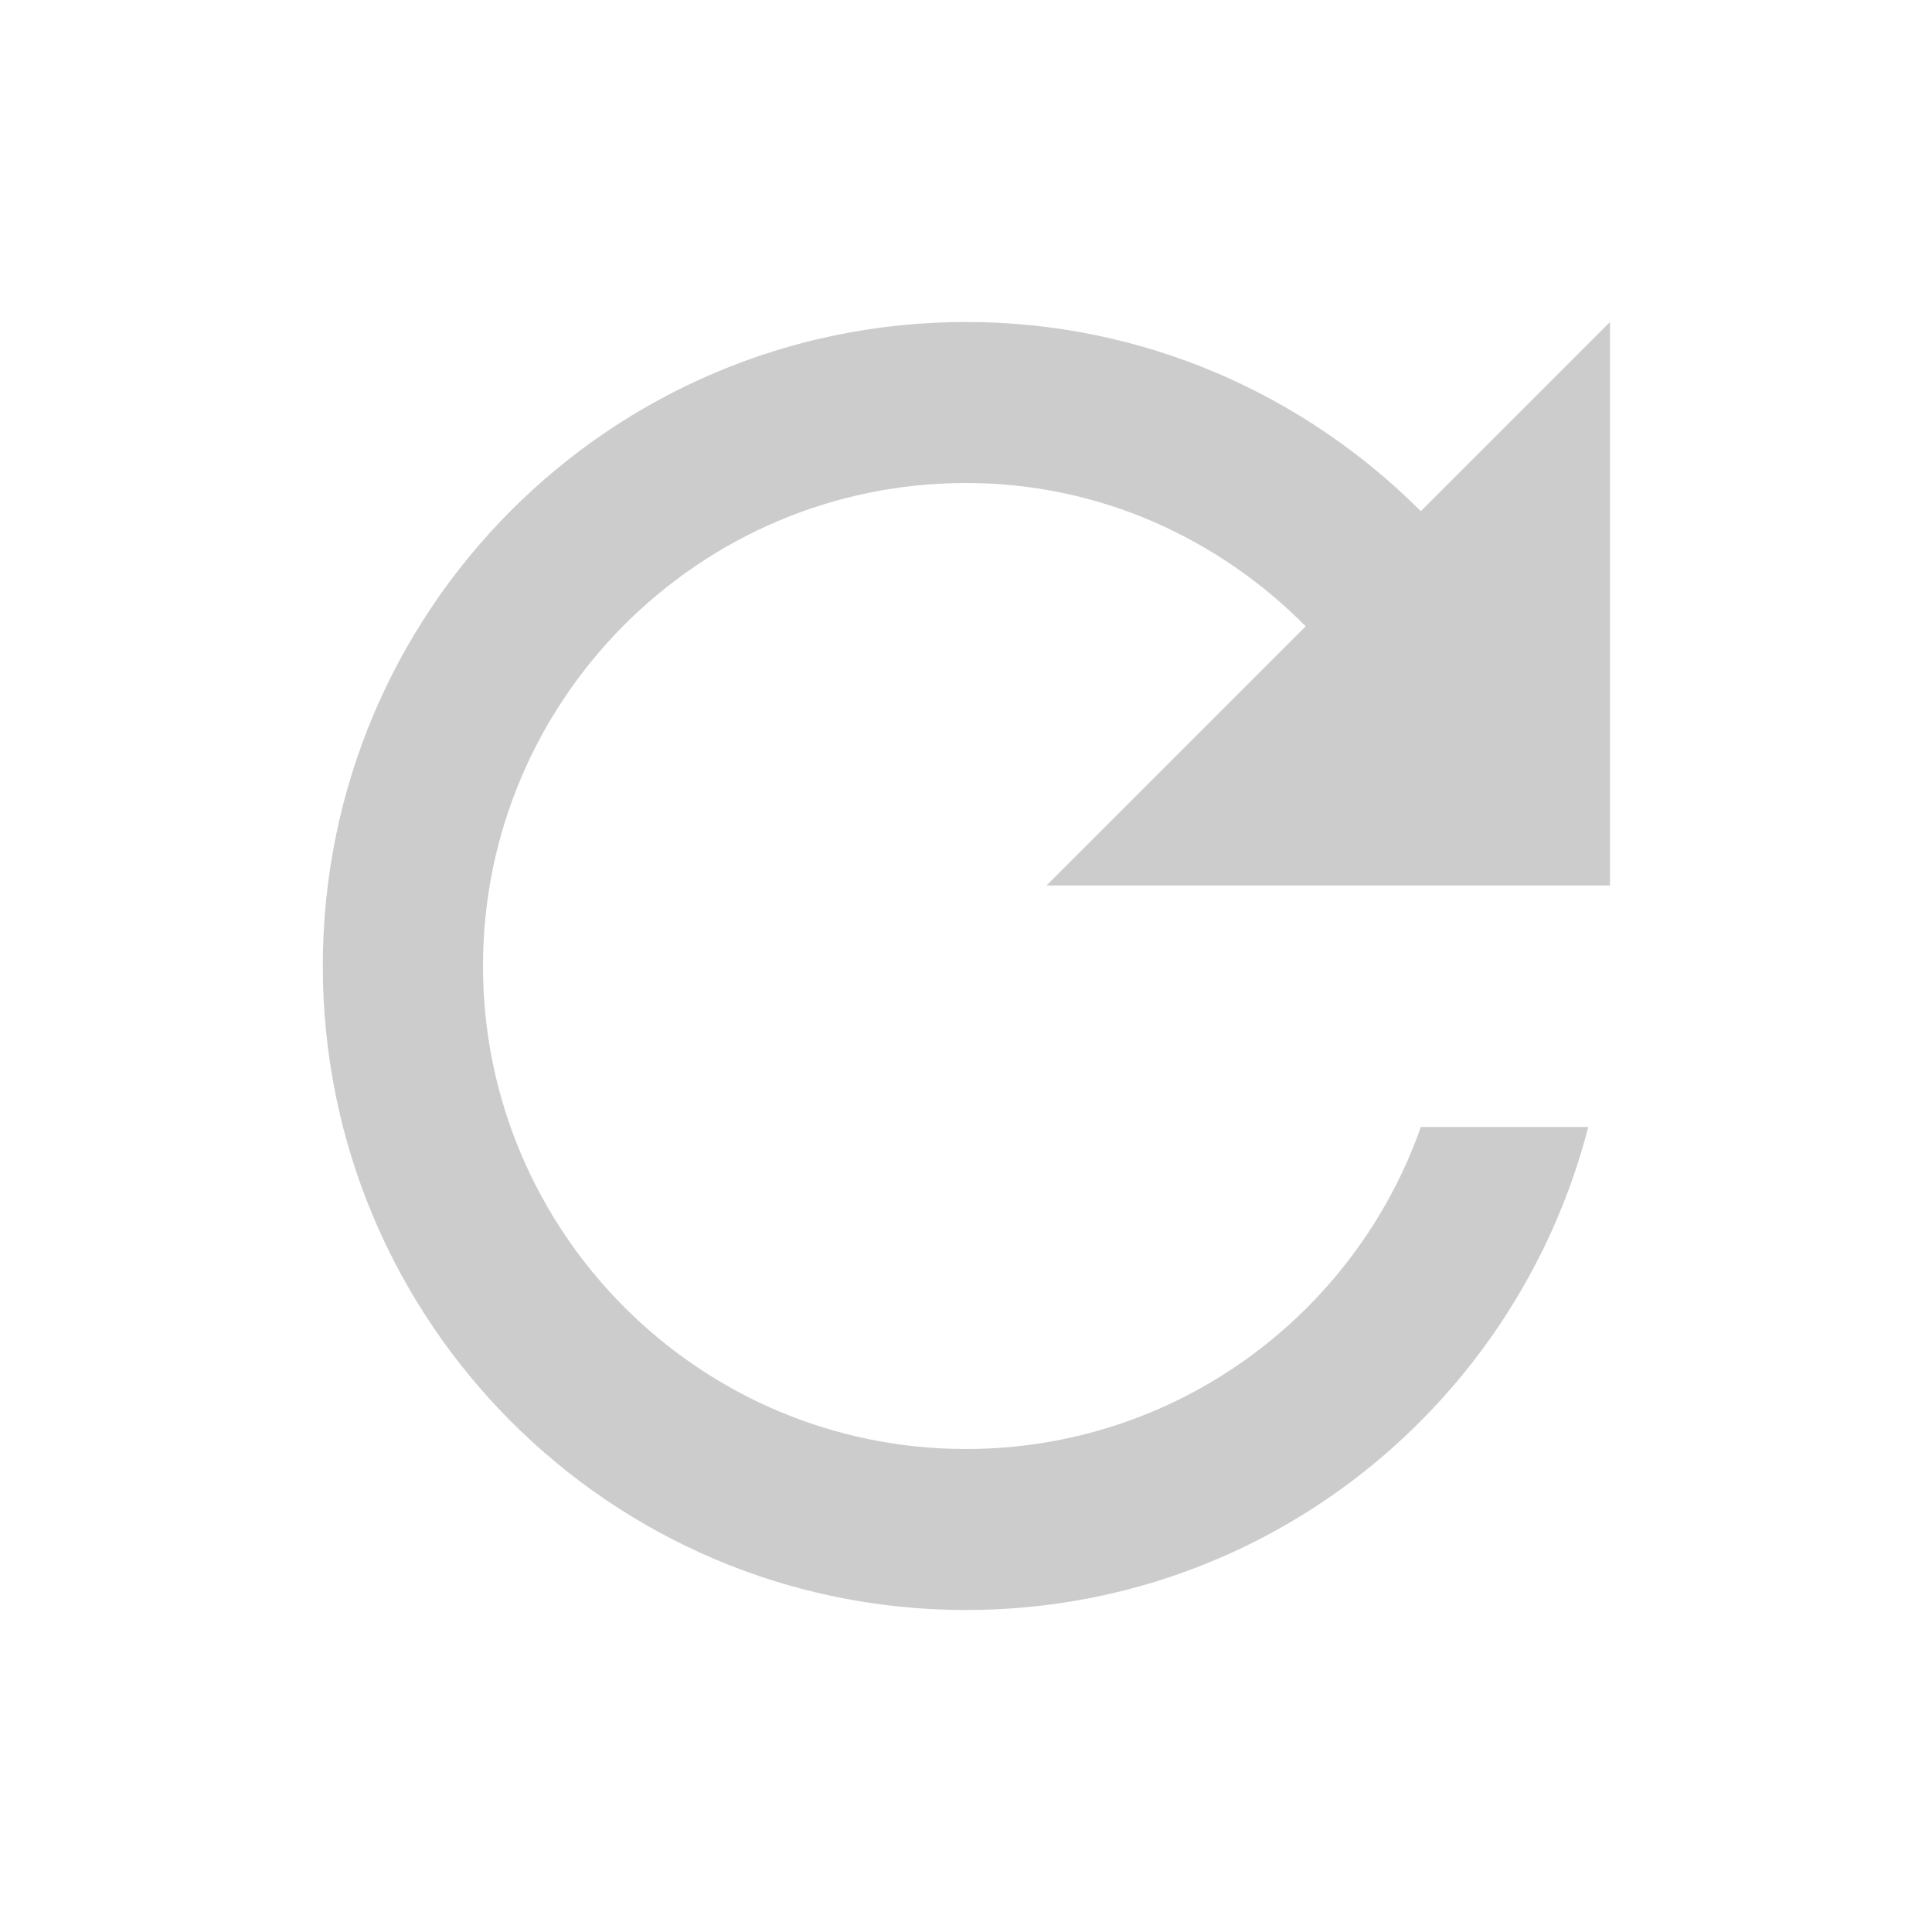
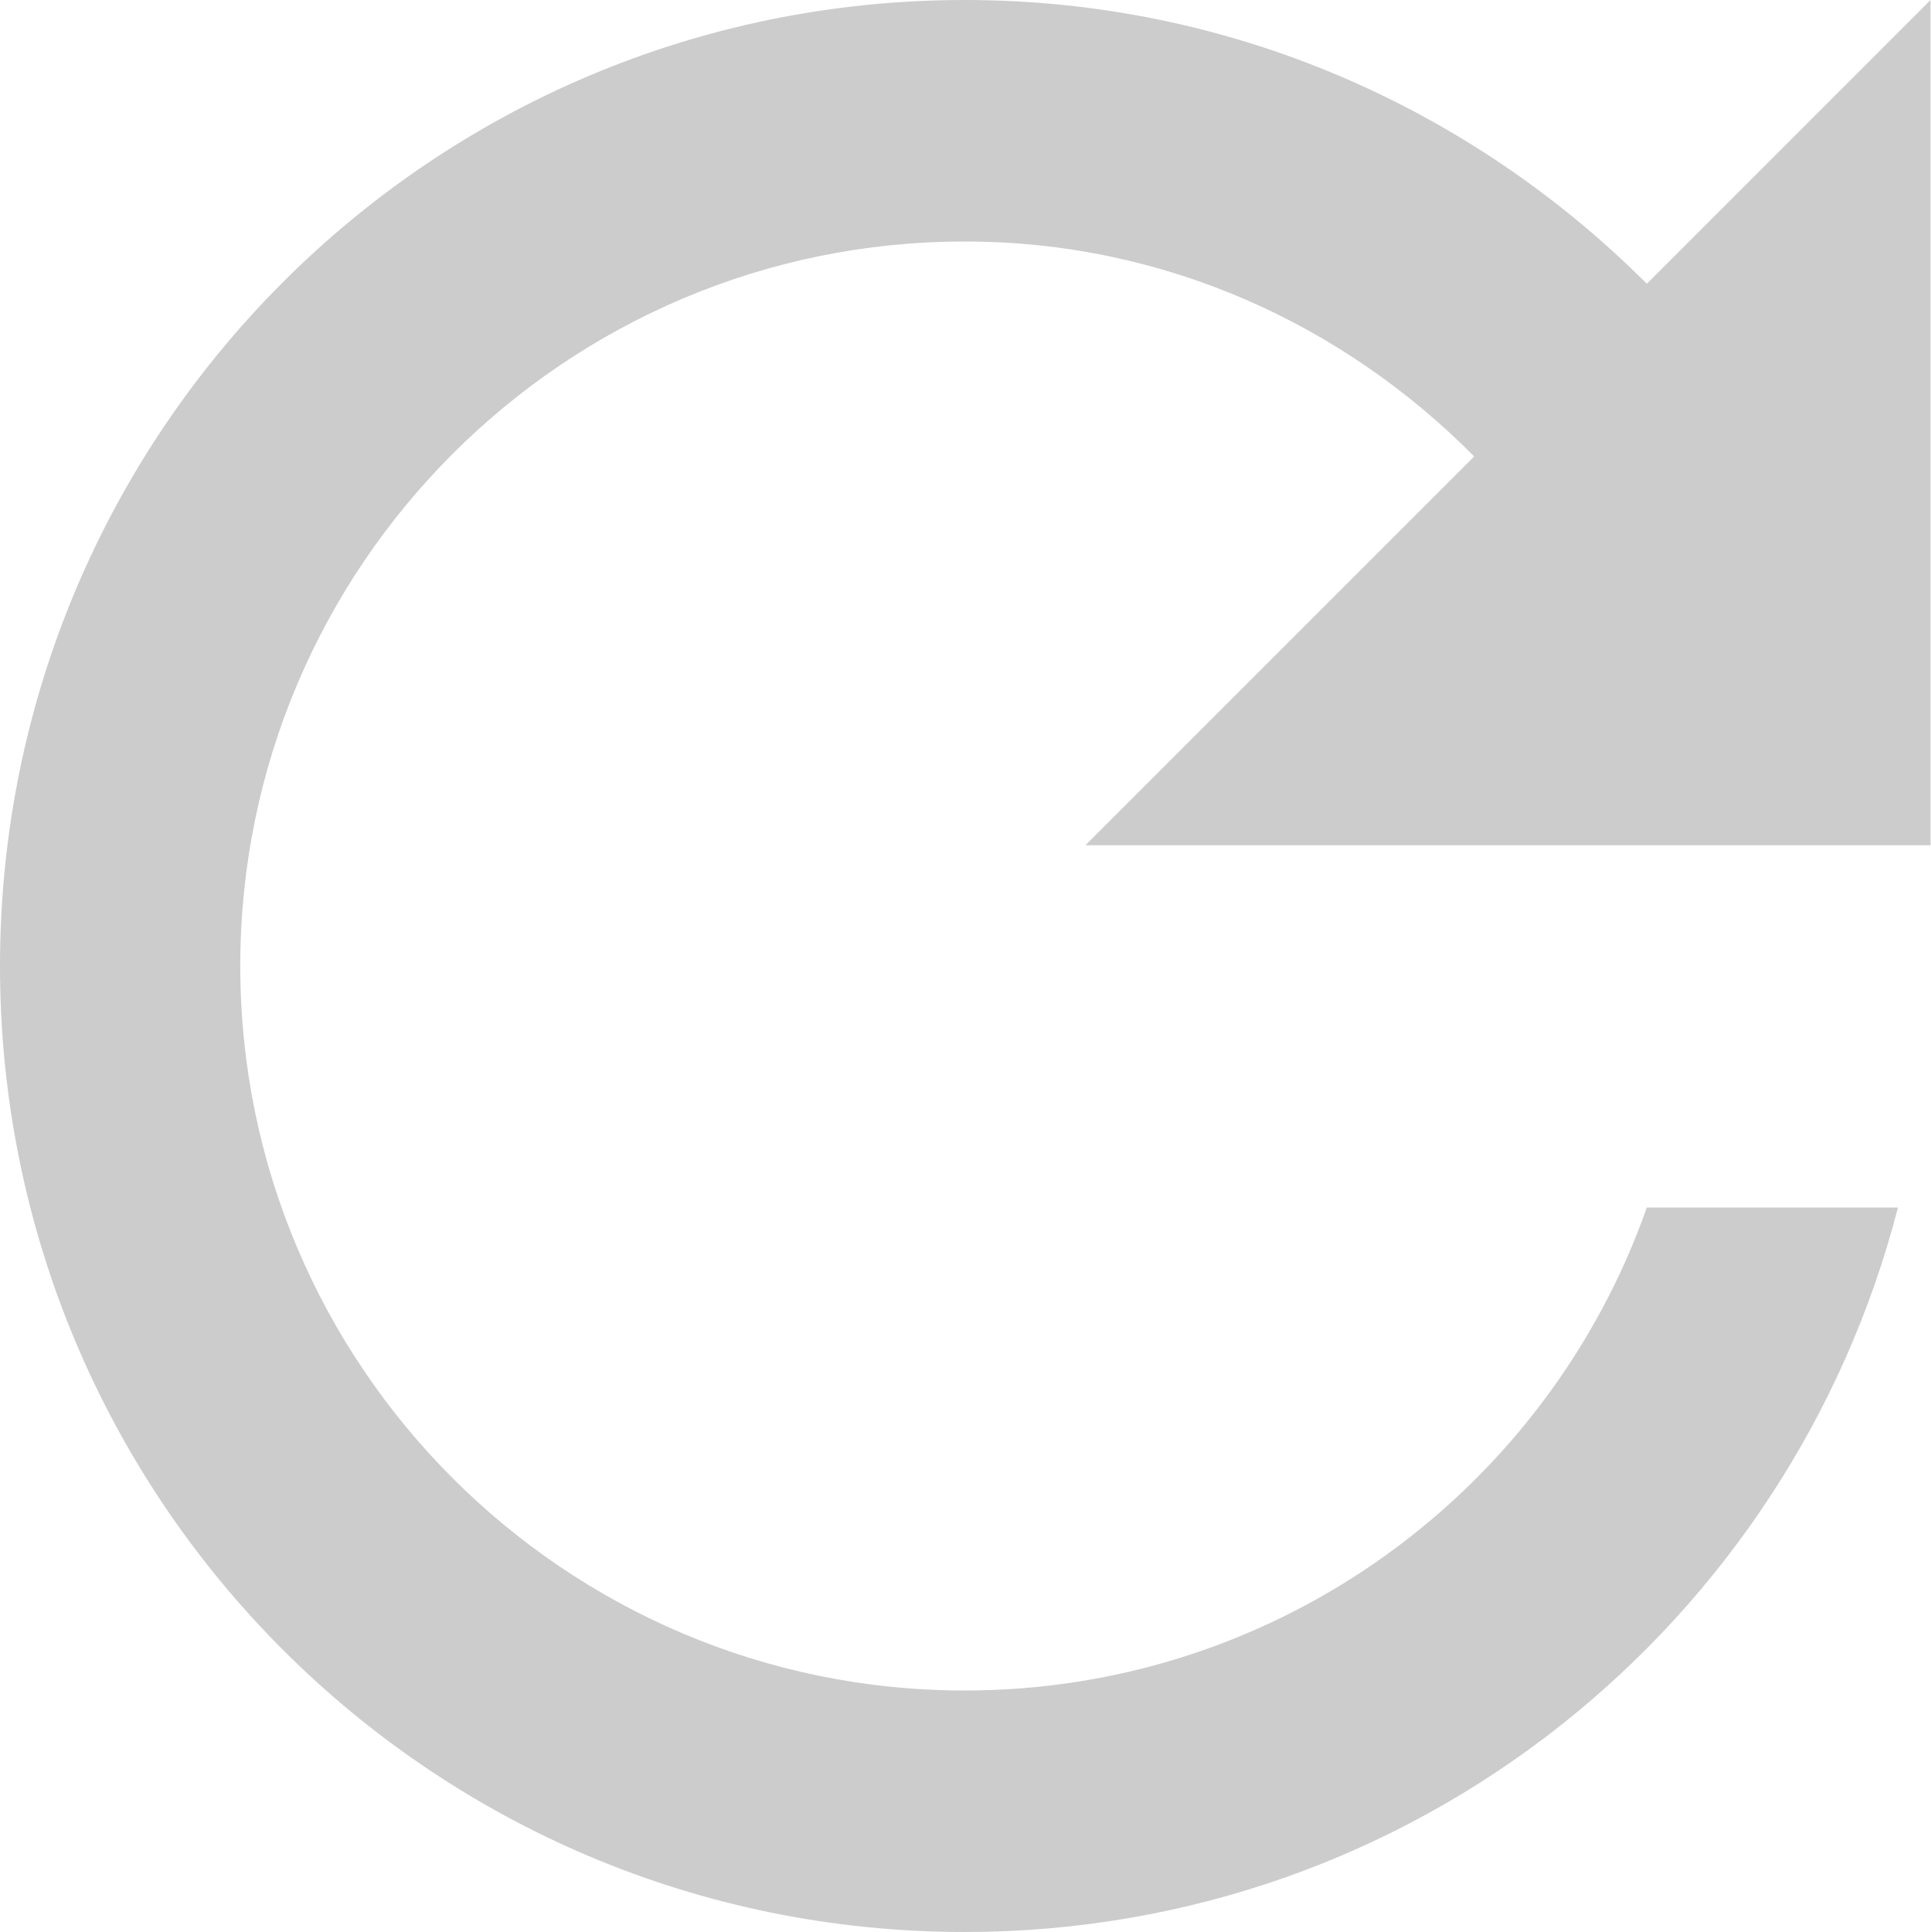
- <svg xmlns="http://www.w3.org/2000/svg" width="24" height="24" viewBox="0 0 24 24">
-   <path fill="#cccccc" d="M17.65 6.35C16.2 4.9 14.21 4 12 4c-4.42 0-7.99 3.58-7.99 8s3.57 8 7.99 8c3.73 0 6.84-2.55 7.73-6h-2.08c-.82 2.33-3.04 4-5.65 4-3.31 0-6-2.69-6-6s2.69-6 6-6c1.66 0 3.14.69 4.22 1.78L13 11h7V4l-2.35 2.35z" />
+ <svg xmlns="http://www.w3.org/2000/svg" width="15.99" height="16" viewBox="0 0 15.99 16" version="1.1" id="svg1">
+   <defs id="defs1" />
+   <path fill="#cccccc" d="M 13.64,2.35 C 12.19,0.9 10.2,0 7.99,0 3.57,0 0,3.58 0,8 c 0,4.42 3.57,8 7.99,8 3.73,0 6.84,-2.55 7.73,-6 h -2.08 c -0.82,2.33 -3.04,4 -5.65,4 -3.31,0 -6,-2.69 -6,-6 0,-3.31 2.69,-6 6,-6 1.66,0 3.14,0.69 4.22,1.78 L 8.99,7 h 7 V 0 Z" id="path1" />
</svg>
